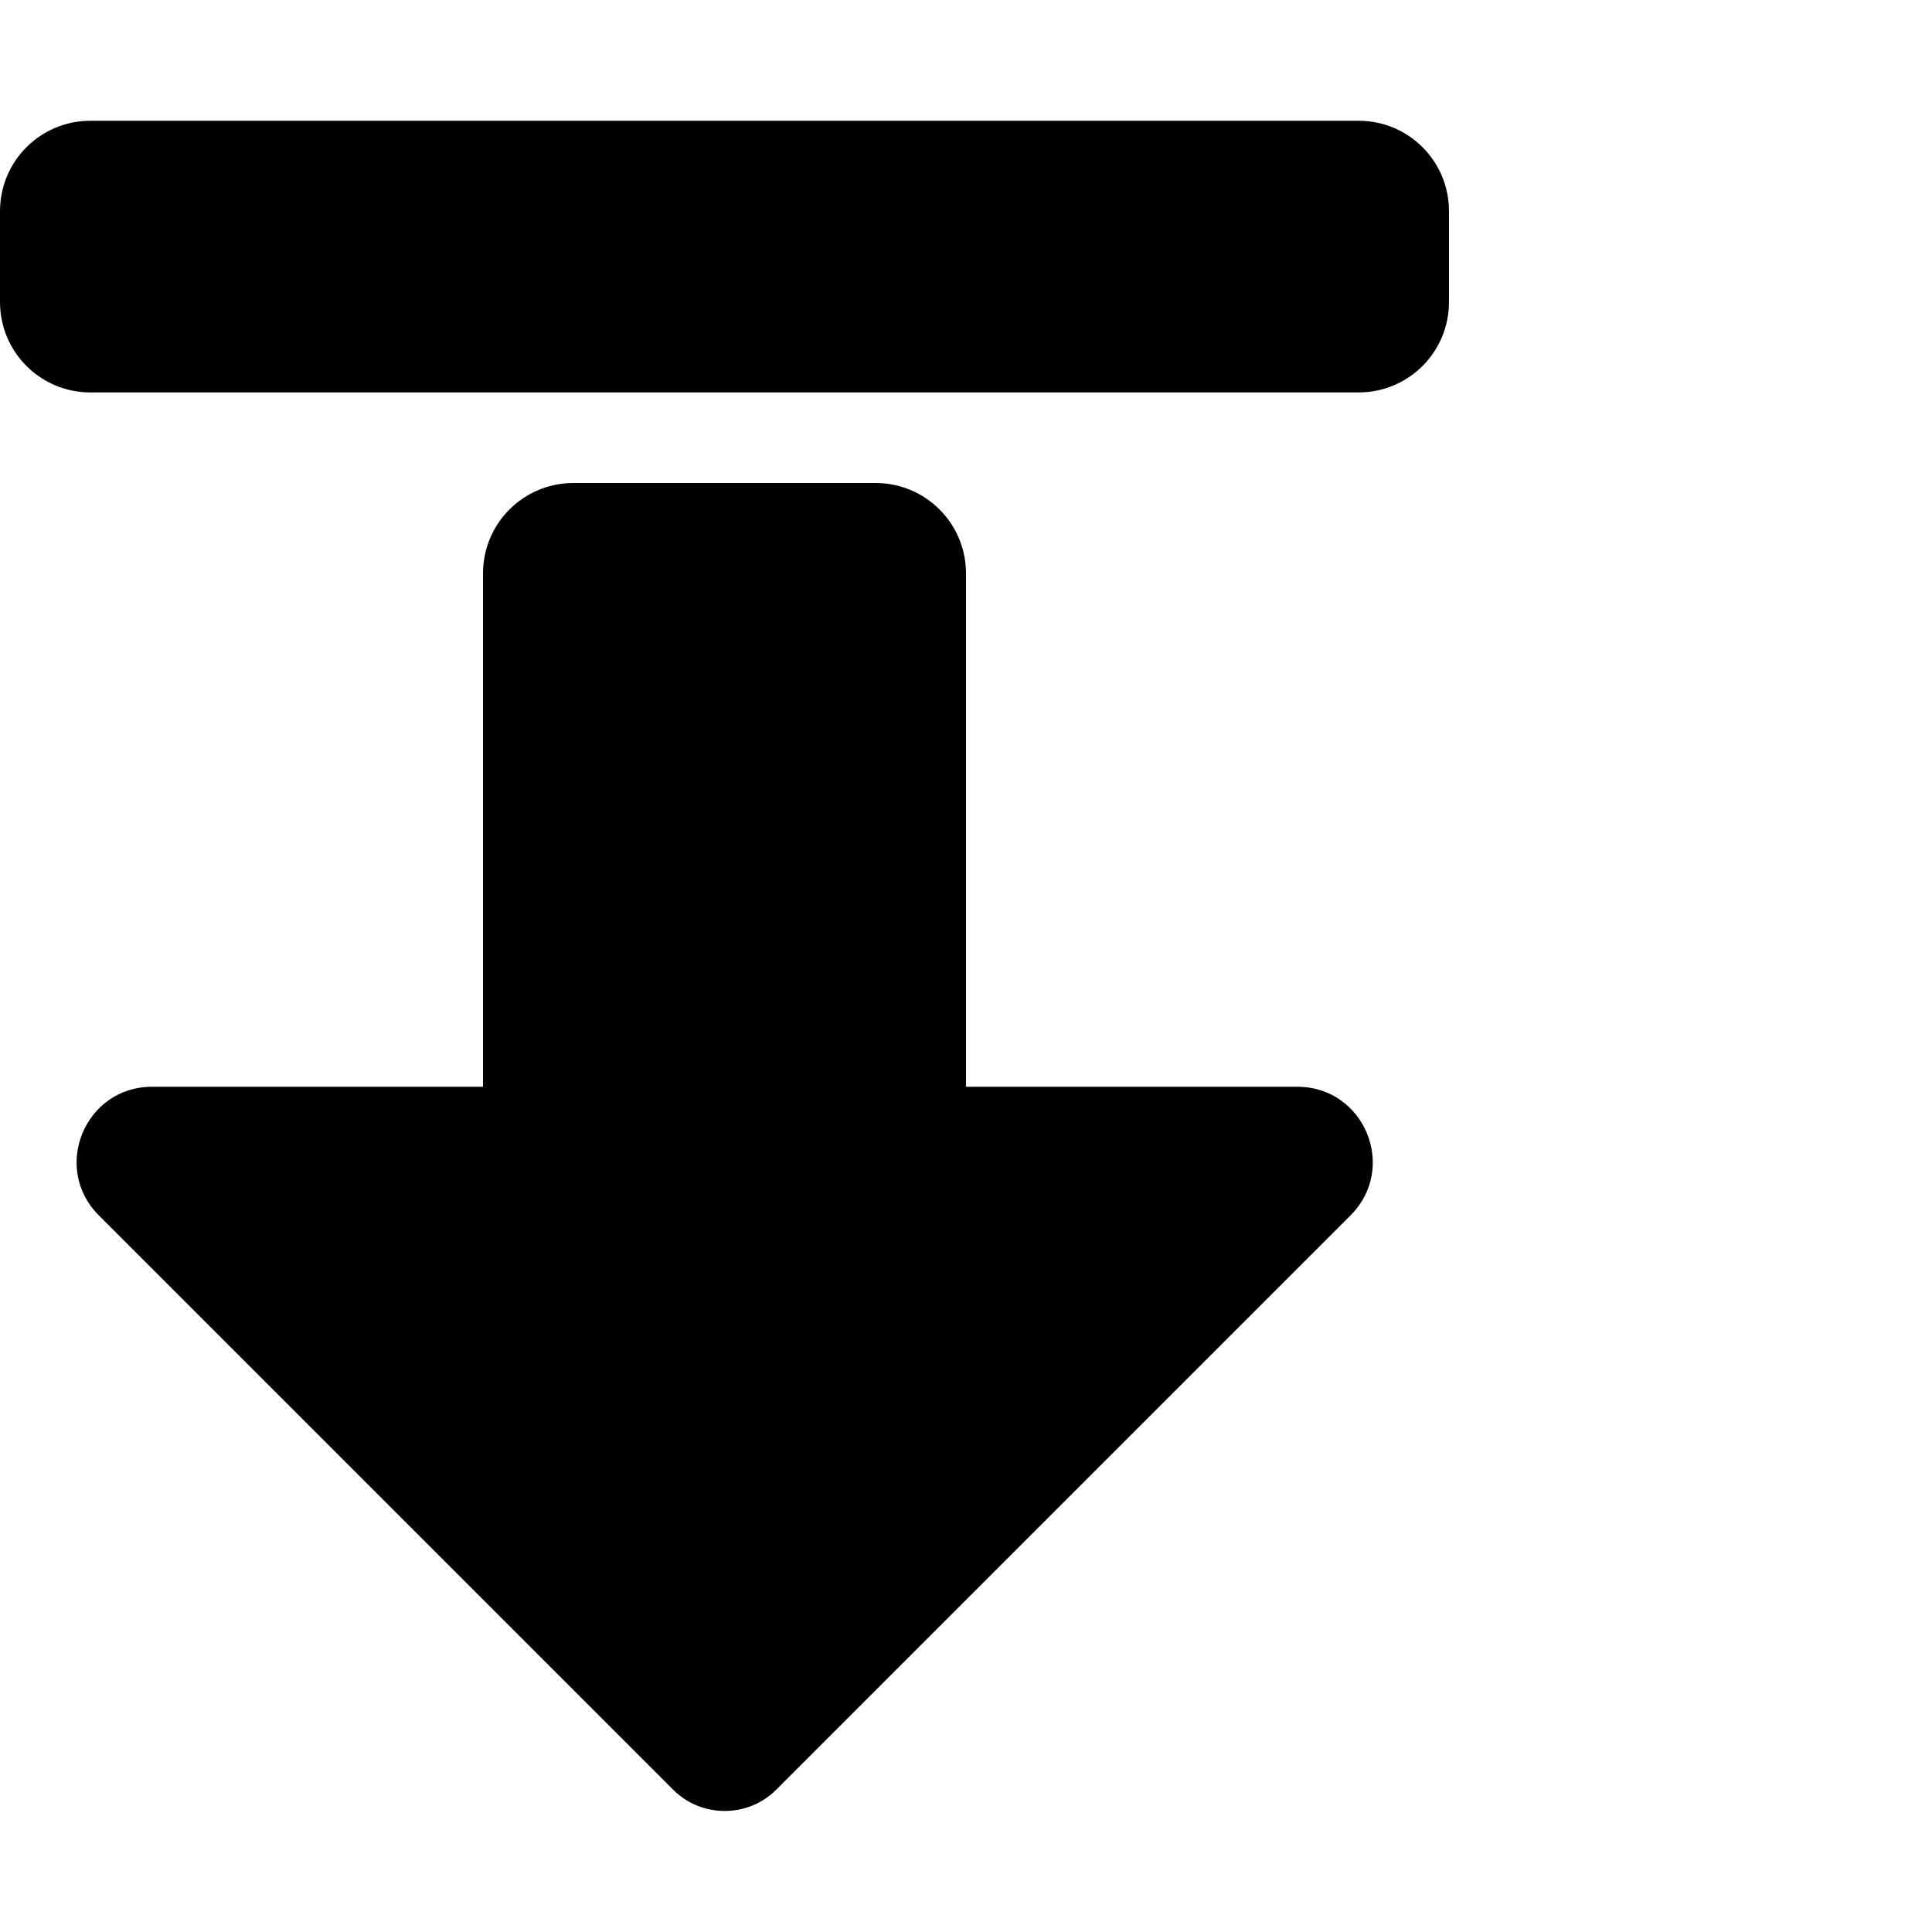
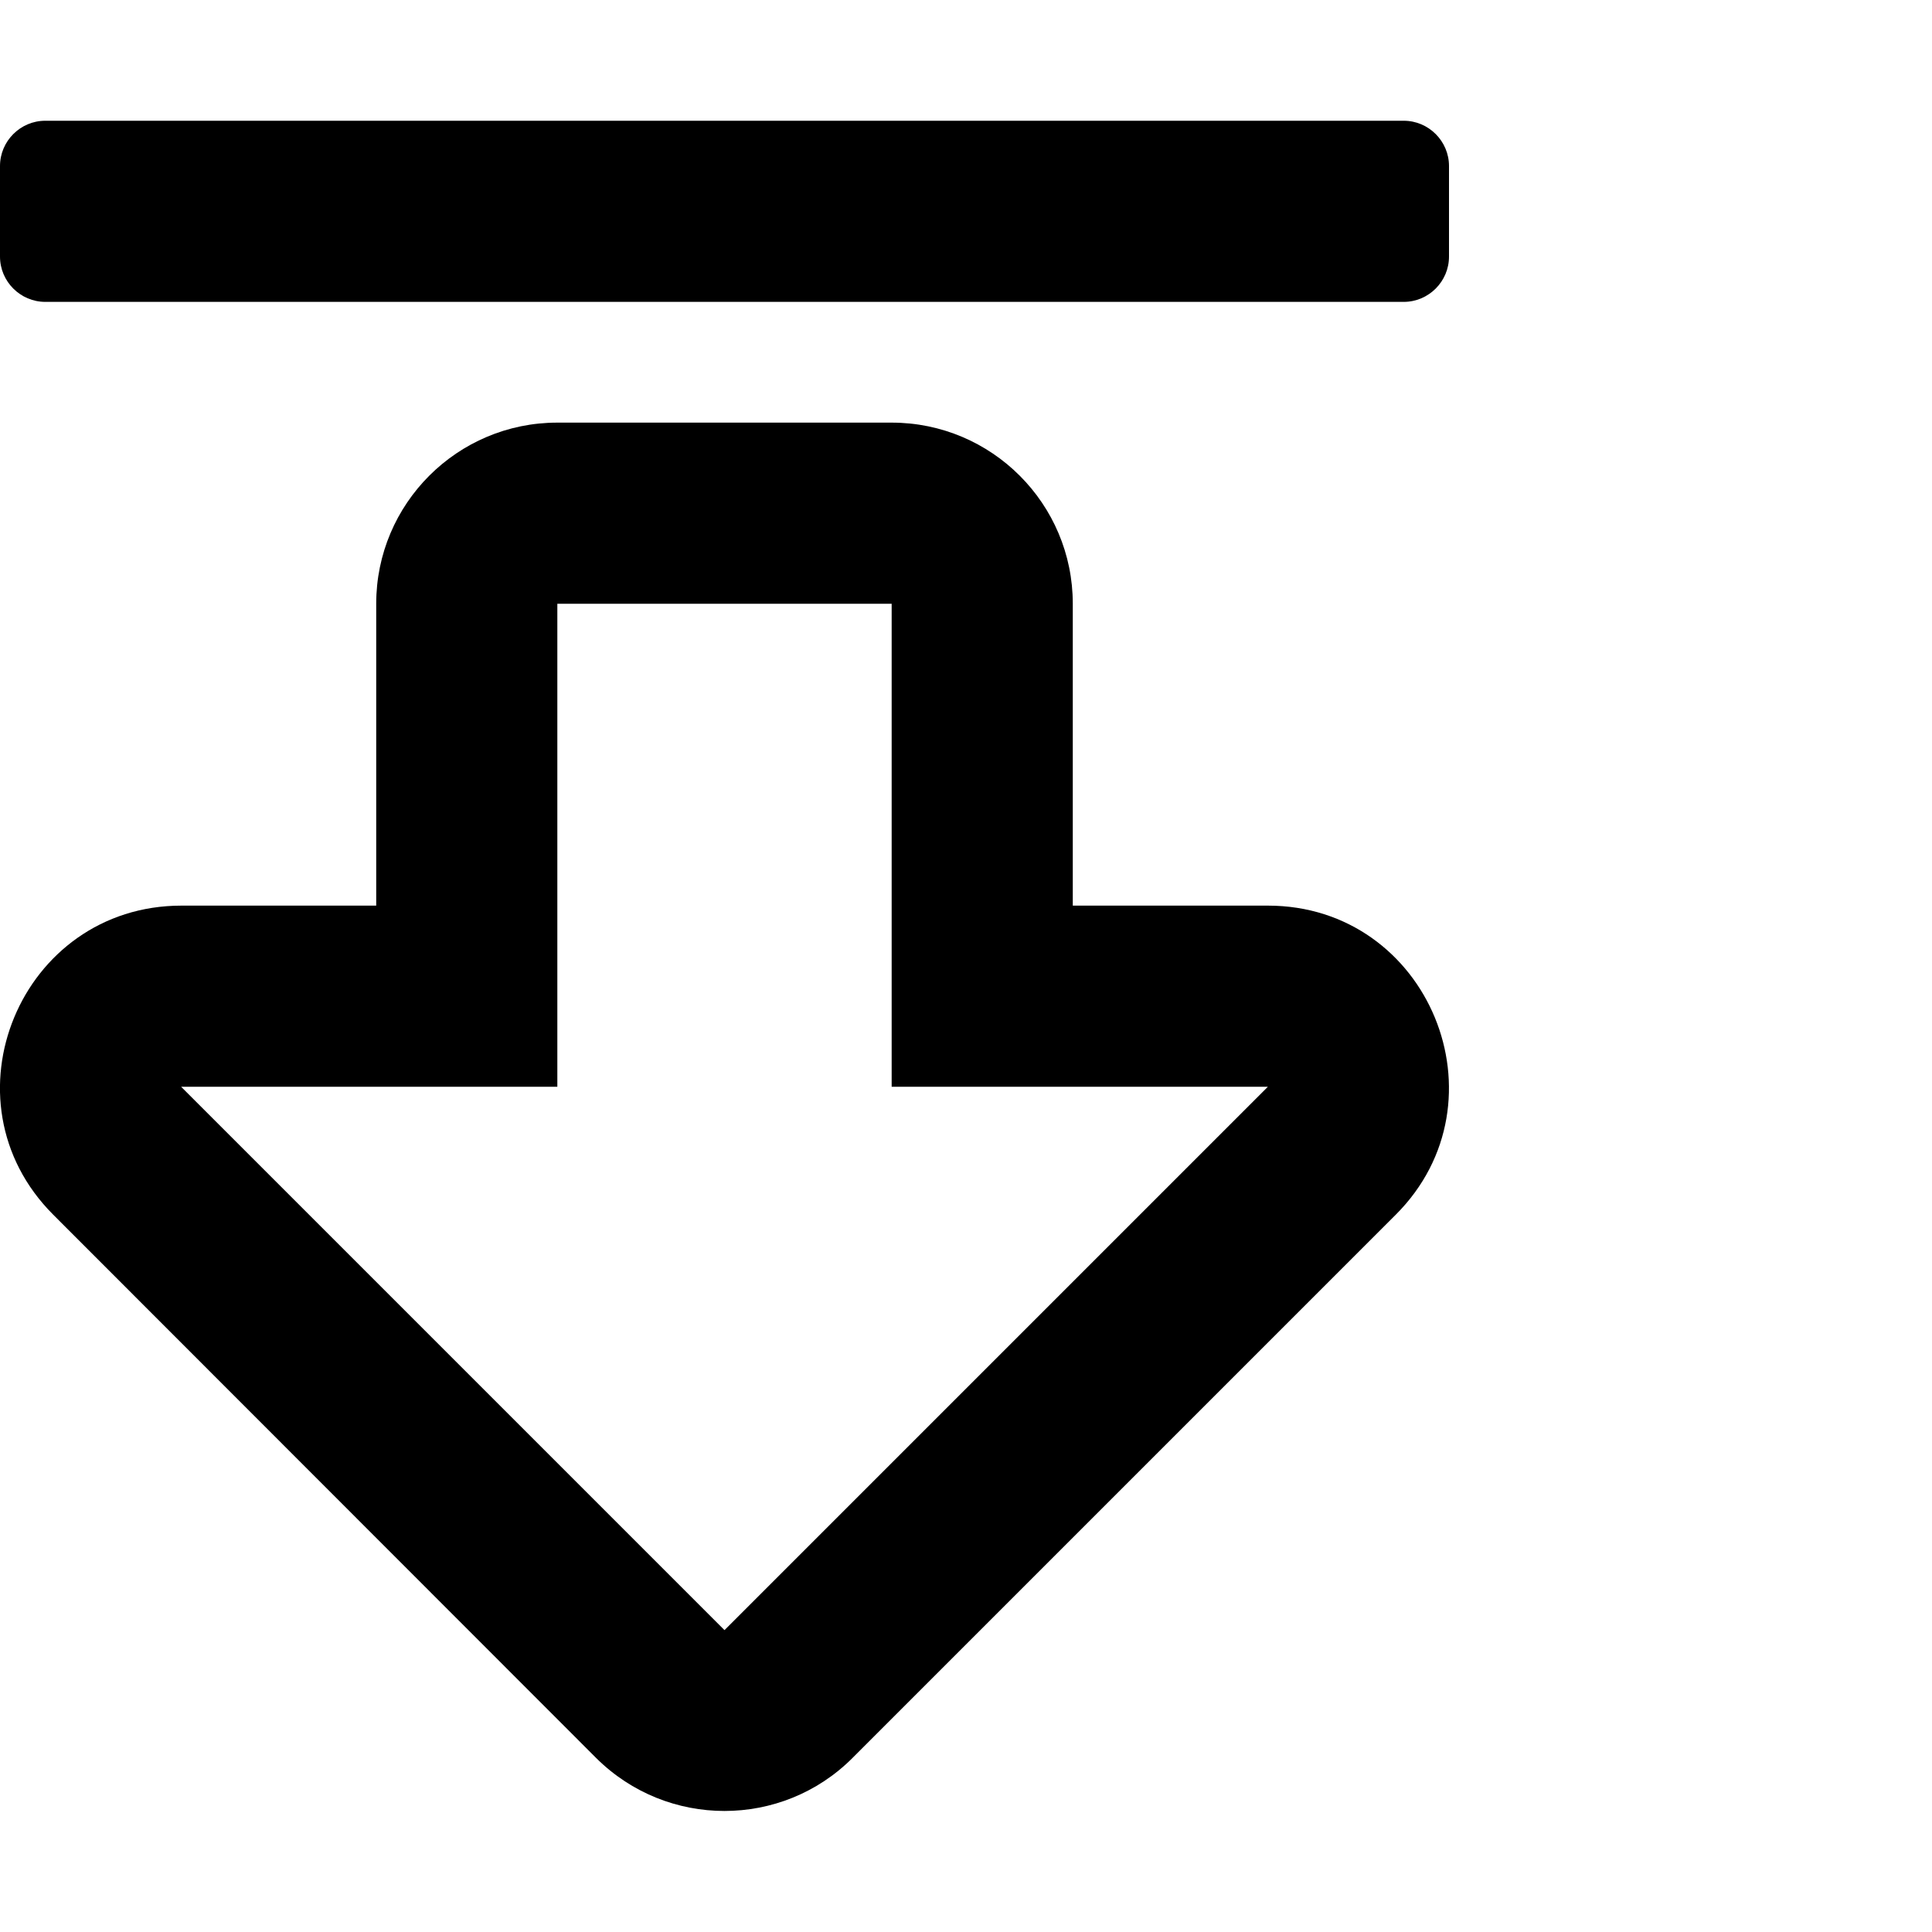
<svg xmlns="http://www.w3.org/2000/svg" viewBox="0 0 512 512">
-   <path d="M24 32h336c13.3 0 24 10.7 24 24v24c0 13.3-10.7 24-24 24H24C10.7 104 0 93.3 0 80V56c0-13.3 10.7-24 24-24zm104 120v136H40.3c-17.8 0-26.7 21.5-14.1 34.1l152.2 152.2c7.5 7.5 19.8 7.5 27.3 0l152.2-152.2c12.6-12.6 3.7-34.1-14.1-34.1H256V152c0-13.3-10.7-24-24-24h-80c-13.3 0-24 10.7-24 24z" />
+   <path d="M0 68V44c0-6.6 5.4-12 12-12h360c6.6 0 12 5.4 12 12v24c0 6.6-5.4 12-12 12H12C5.4 80 0 74.6 0 68zm369.9 253.9l-144 144c-18.7 18.7-49.1 18.7-67.9 0l-143.9-144c-30.2-30.2-8.7-81.9 34-81.9h51.6v-80c0-26.5 21.5-48 48-48h88.6c26.5 0 48 21.5 48 48v80H336c42.7 0 64 51.8 33.9 81.9zM336 288h-99.7V160h-88.6v128H48l144 144 144-144z" />
</svg>
